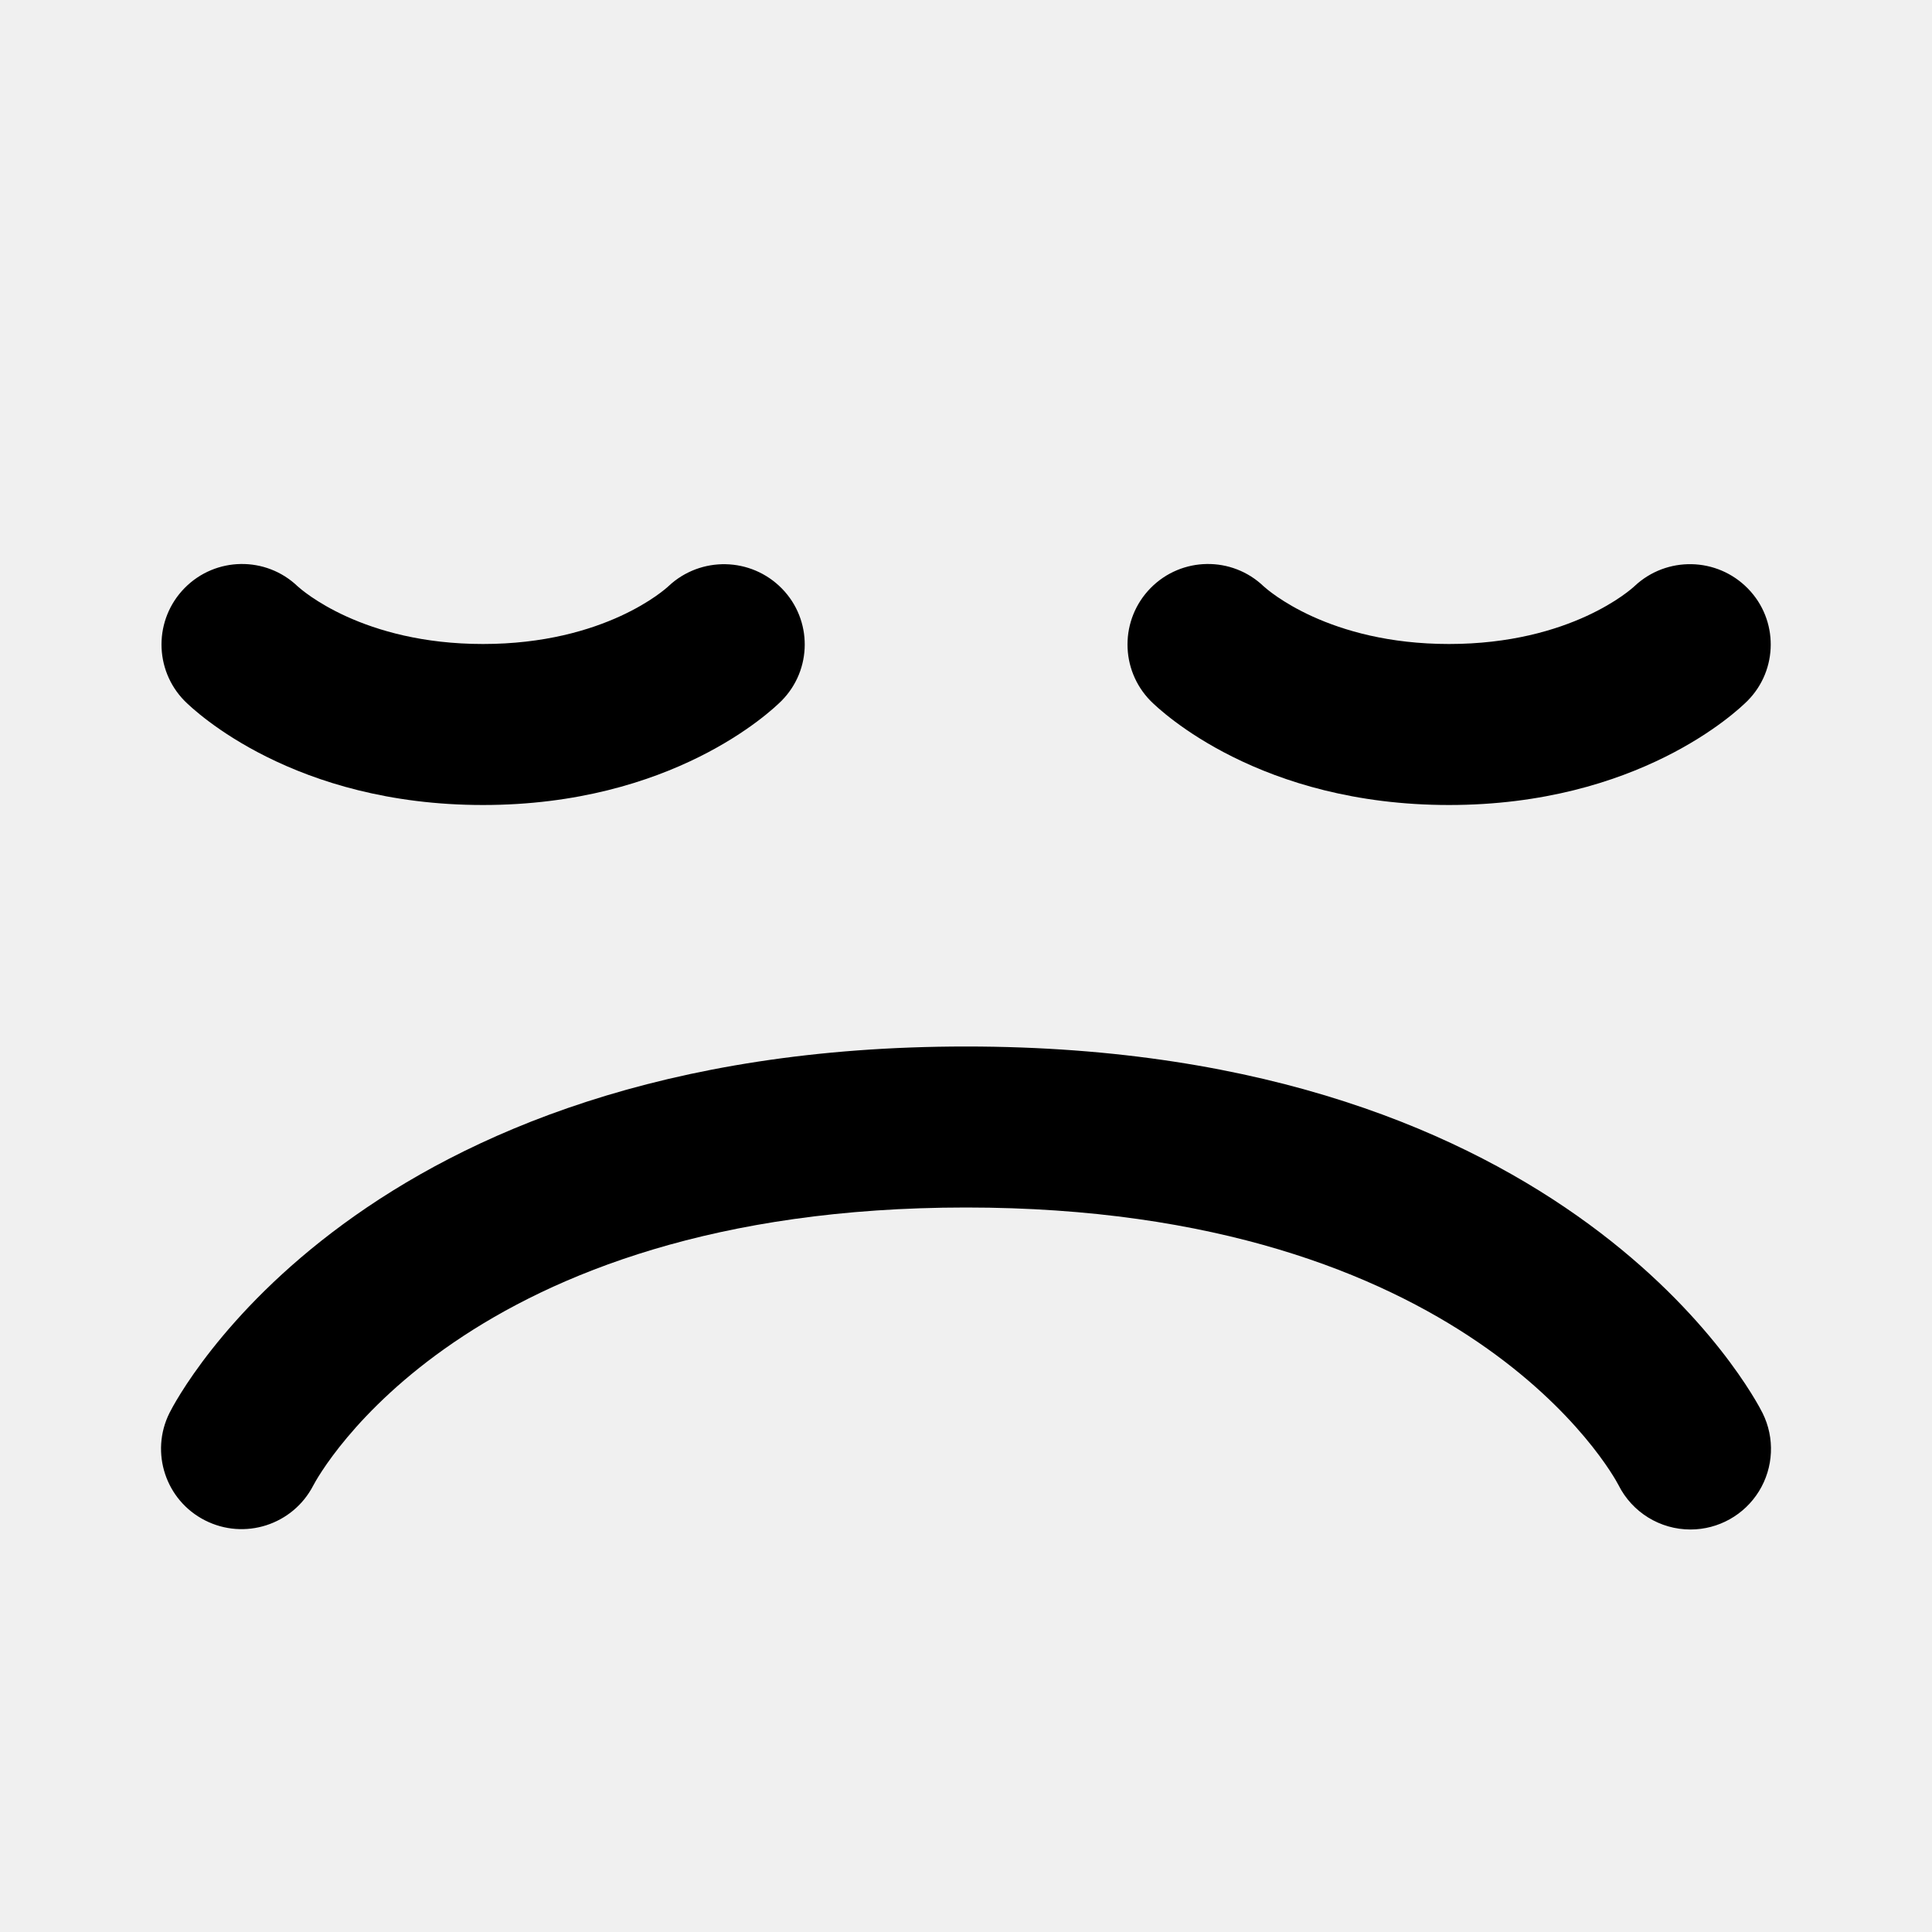
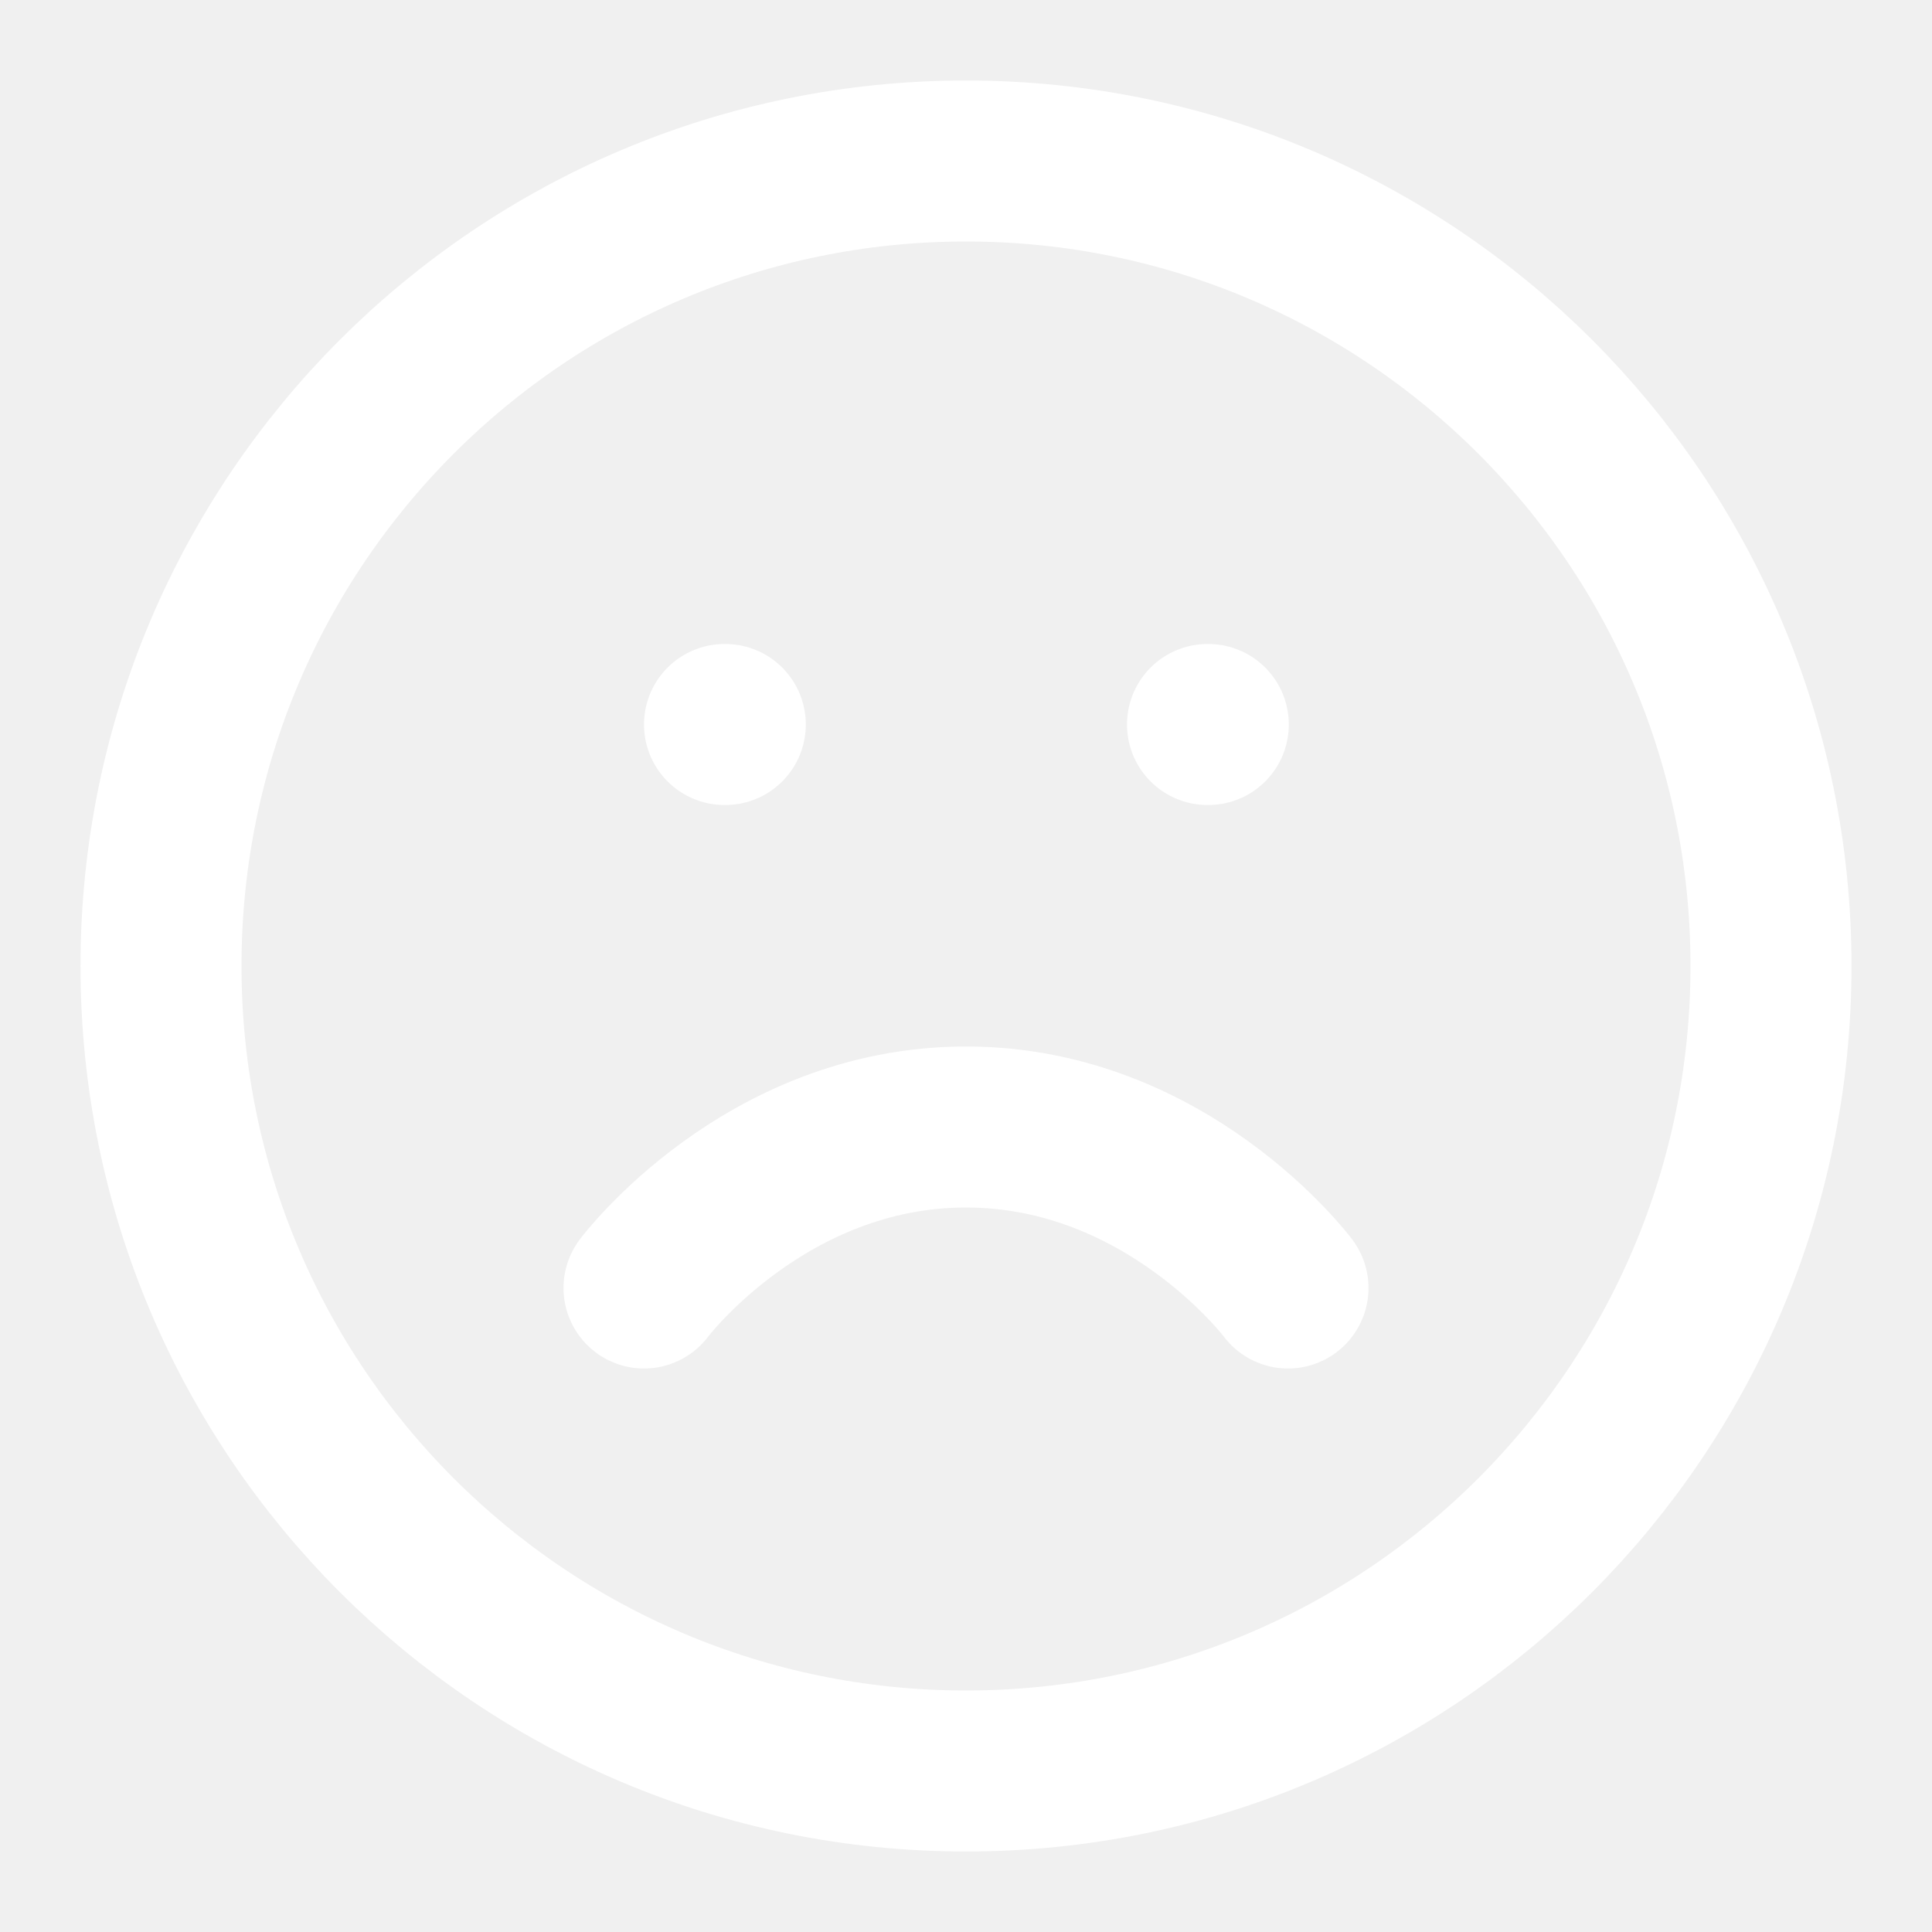
- <svg xmlns="http://www.w3.org/2000/svg" viewBox="0 0 24 24" preserveAspectRatio="xMidYMid meet" class="icon_TnMUQ" style="vertical-align: middle;">
-   <path fill="currentColor" fill-rule="evenodd" d="M9.707 8.707a.993.993 0 0 0 .006-1.396 1.007 1.007 0 0 0-1.408-.03C8.273 7.312 7.519 8 6 8c-1.497 0-2.251-.67-2.303-.717a1 1 0 0 0-1.404 1.424C2.425 8.839 3.653 10 6 10c2.347 0 3.575-1.161 3.707-1.293m12 0a.993.993 0 0 0 .006-1.396 1.006 1.006 0 0 0-1.408-.03C20.273 7.312 19.519 8 18 8c-1.497 0-2.251-.67-2.303-.717a1 1 0 0 0-1.404 1.424C14.425 8.839 15.653 10 18 10c2.347 0 3.575-1.161 3.707-1.293M21.001 19a1 1 0 0 1-.896-.553C20.036 18.314 18.225 15 12 15c-6.225 0-8.036 3.314-8.11 3.456a1.002 1.002 0 0 1-1.344.43.997.997 0 0 1-.441-1.333C2.198 17.367 4.469 13 12 13s9.802 4.367 9.895 4.553A1.001 1.001 0 0 1 21.001 19" />
+ <svg xmlns="http://www.w3.org/2000/svg" viewBox="0 0 24 24" fill="none">
+   <path d="M12 22C17.523 22 22 17.523 22 12C22 6.477 17.523 2 12 2C6.477 2 2 6.477 2 12C2 17.523 6.477 22 12 22Z" stroke="white" stroke-width="2" stroke-linecap="round" stroke-linejoin="round" />
+   <path d="M16 16C16 16 14.5 14 12 14C9.5 14 8 16 8 16" stroke="white" stroke-width="2" stroke-linecap="round" stroke-linejoin="round" />
+   <path d="M9 9H9.01" stroke="white" stroke-width="2" stroke-linecap="round" stroke-linejoin="round" />
+   <path d="M15 9H15.01" stroke="white" stroke-width="2" stroke-linecap="round" stroke-linejoin="round" />
</svg>
